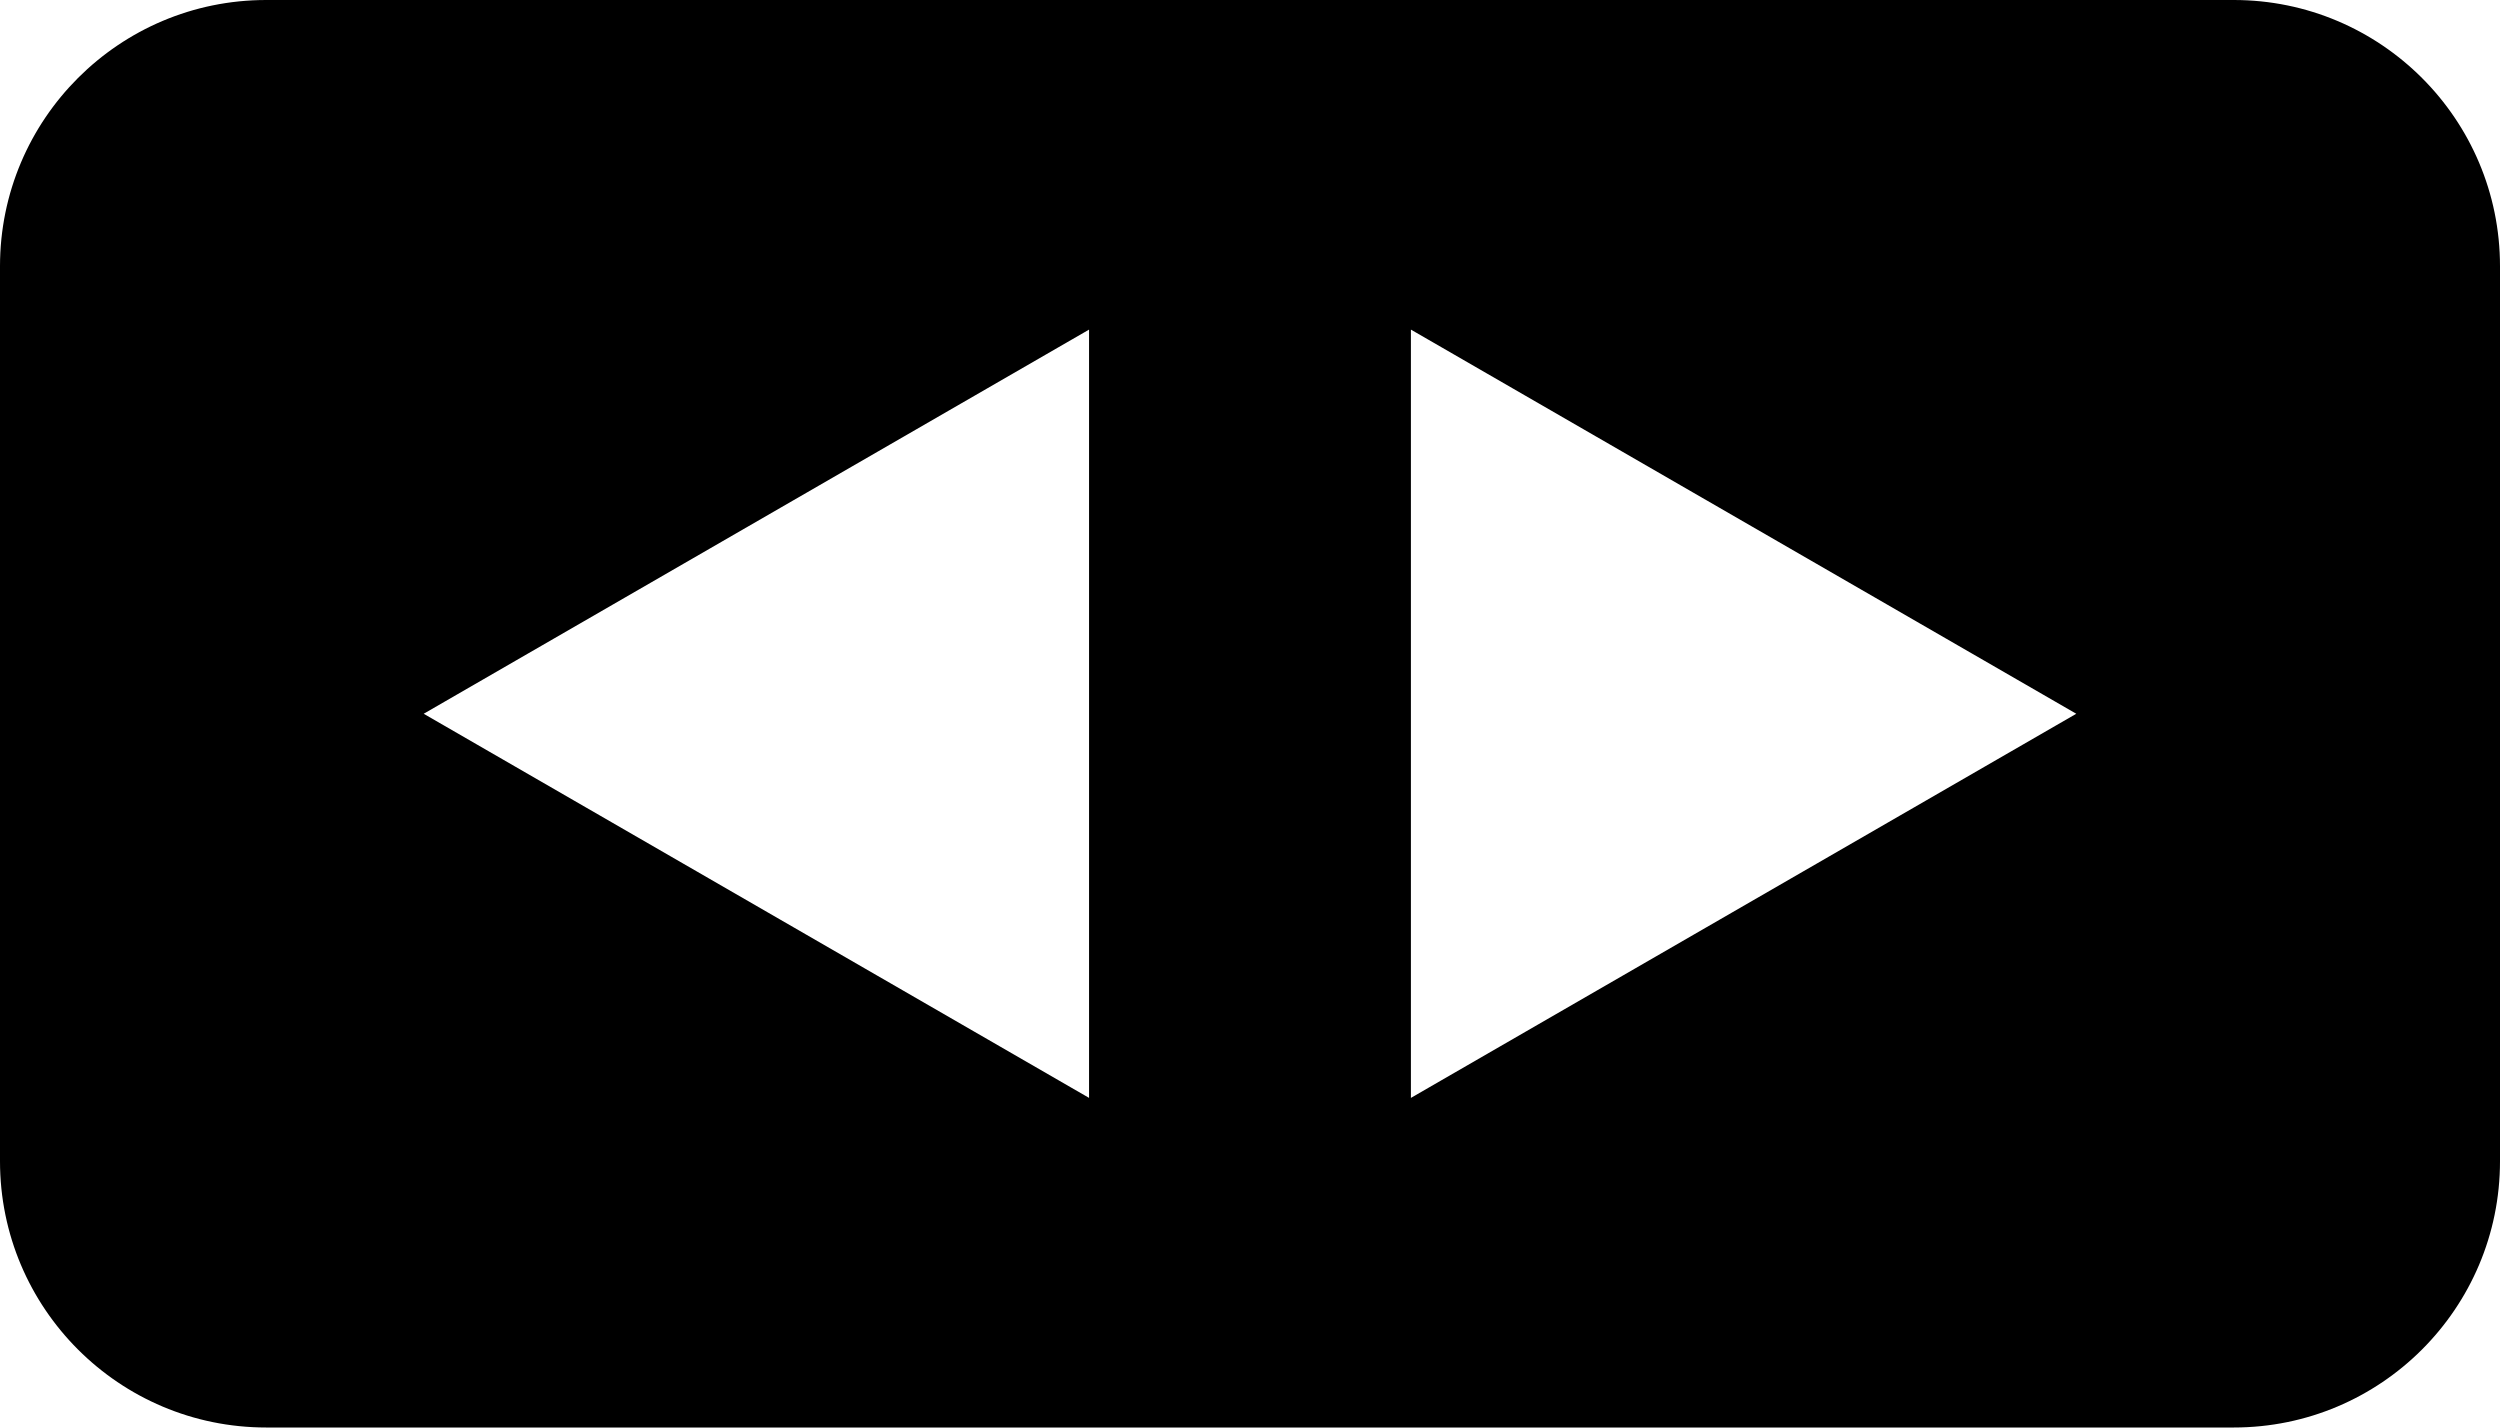
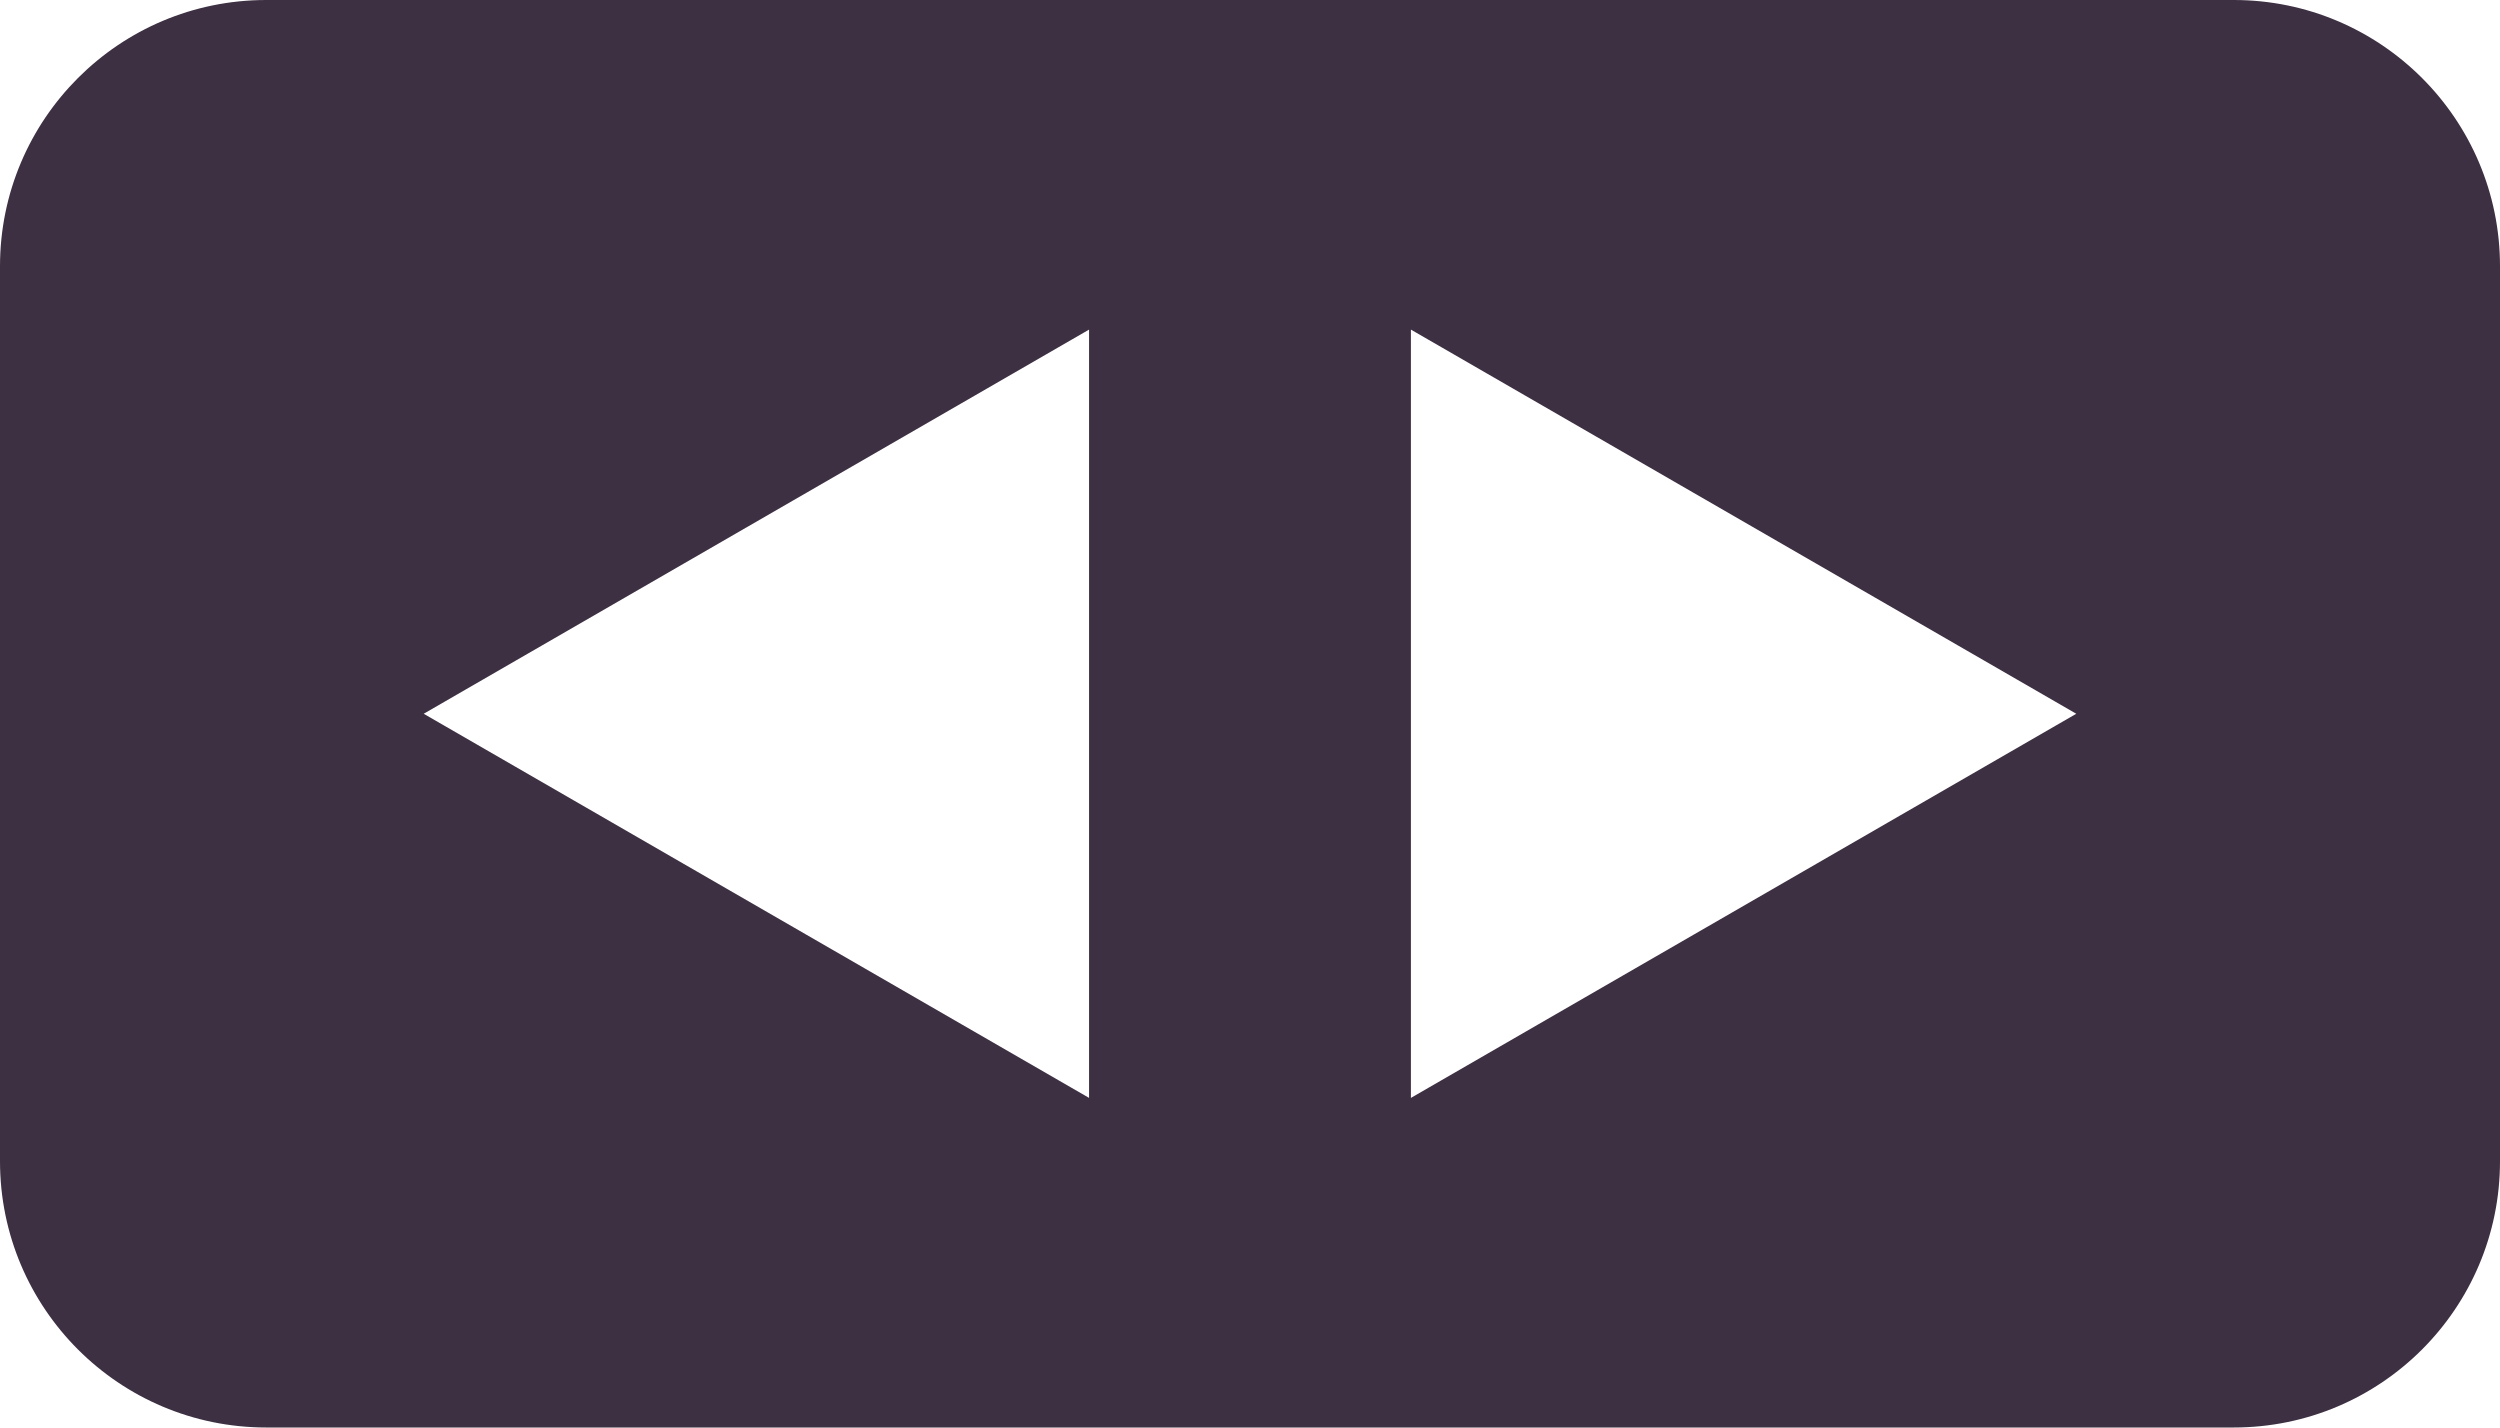
<svg xmlns="http://www.w3.org/2000/svg" version="1.1" id="Layer_1" x="0px" y="0px" width="112.667px" height="64.333px" viewBox="0 0 112.667 64.333" enable-background="new 0 0 112.667 64.333" xml:space="preserve">
-   <path d="M100.667,0H12C5.373,0,0,5.373,0,12v40.333c0,6.627,5.373,12,12,12h88.667c6.627,0,12-5.373,12-12V12 C112.667,5.373,107.293,0,100.667,0z M49.081,49.479L19.094,32.167l29.986-17.313V49.479z M63.585,49.479V14.854l29.986,17.313 L63.585,49.479z" />
+   <path fill="#3D3042" d="M100.667,0H12C5.373,0,0,5.373,0,12v40.333c0,6.627,5.373,12,12,12h88.667c6.627,0,12-5.373,12-12V12 C112.667,5.373,107.293,0,100.667,0z M49.081,49.479L19.094,32.167l29.986-17.313V49.479z M63.585,49.479V14.854l29.986,17.313 L63.585,49.479z" />
</svg>
